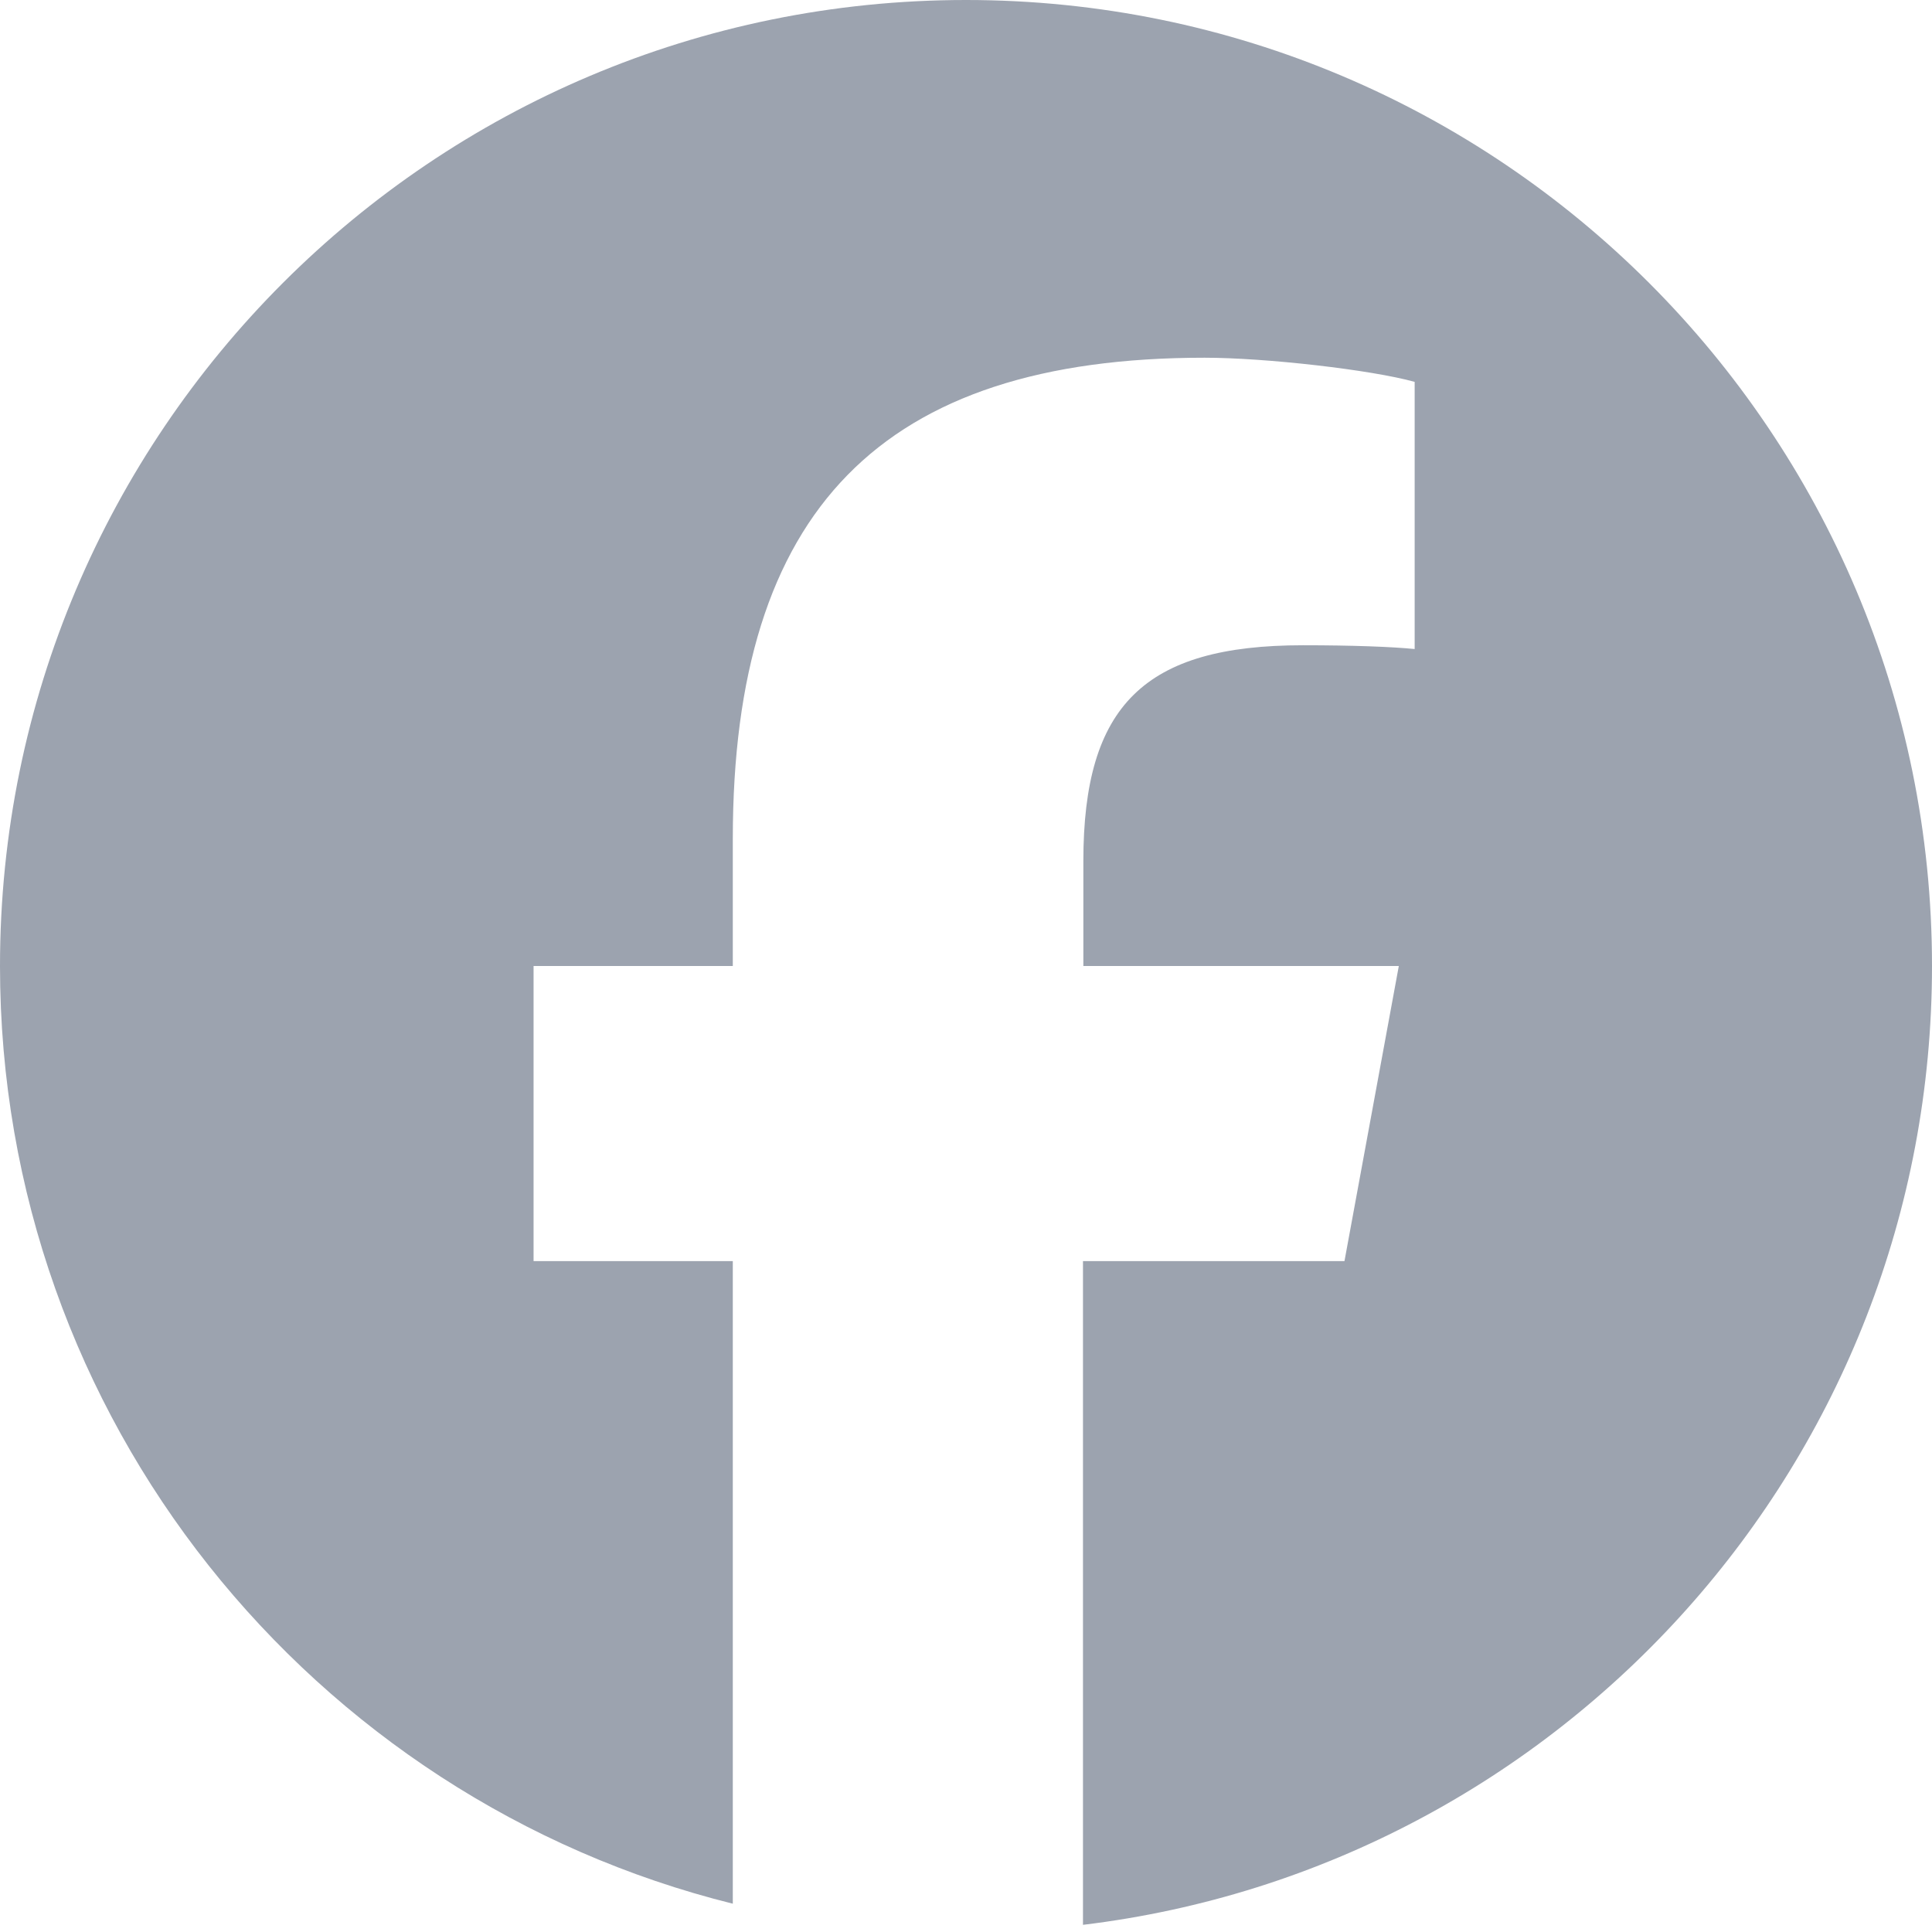
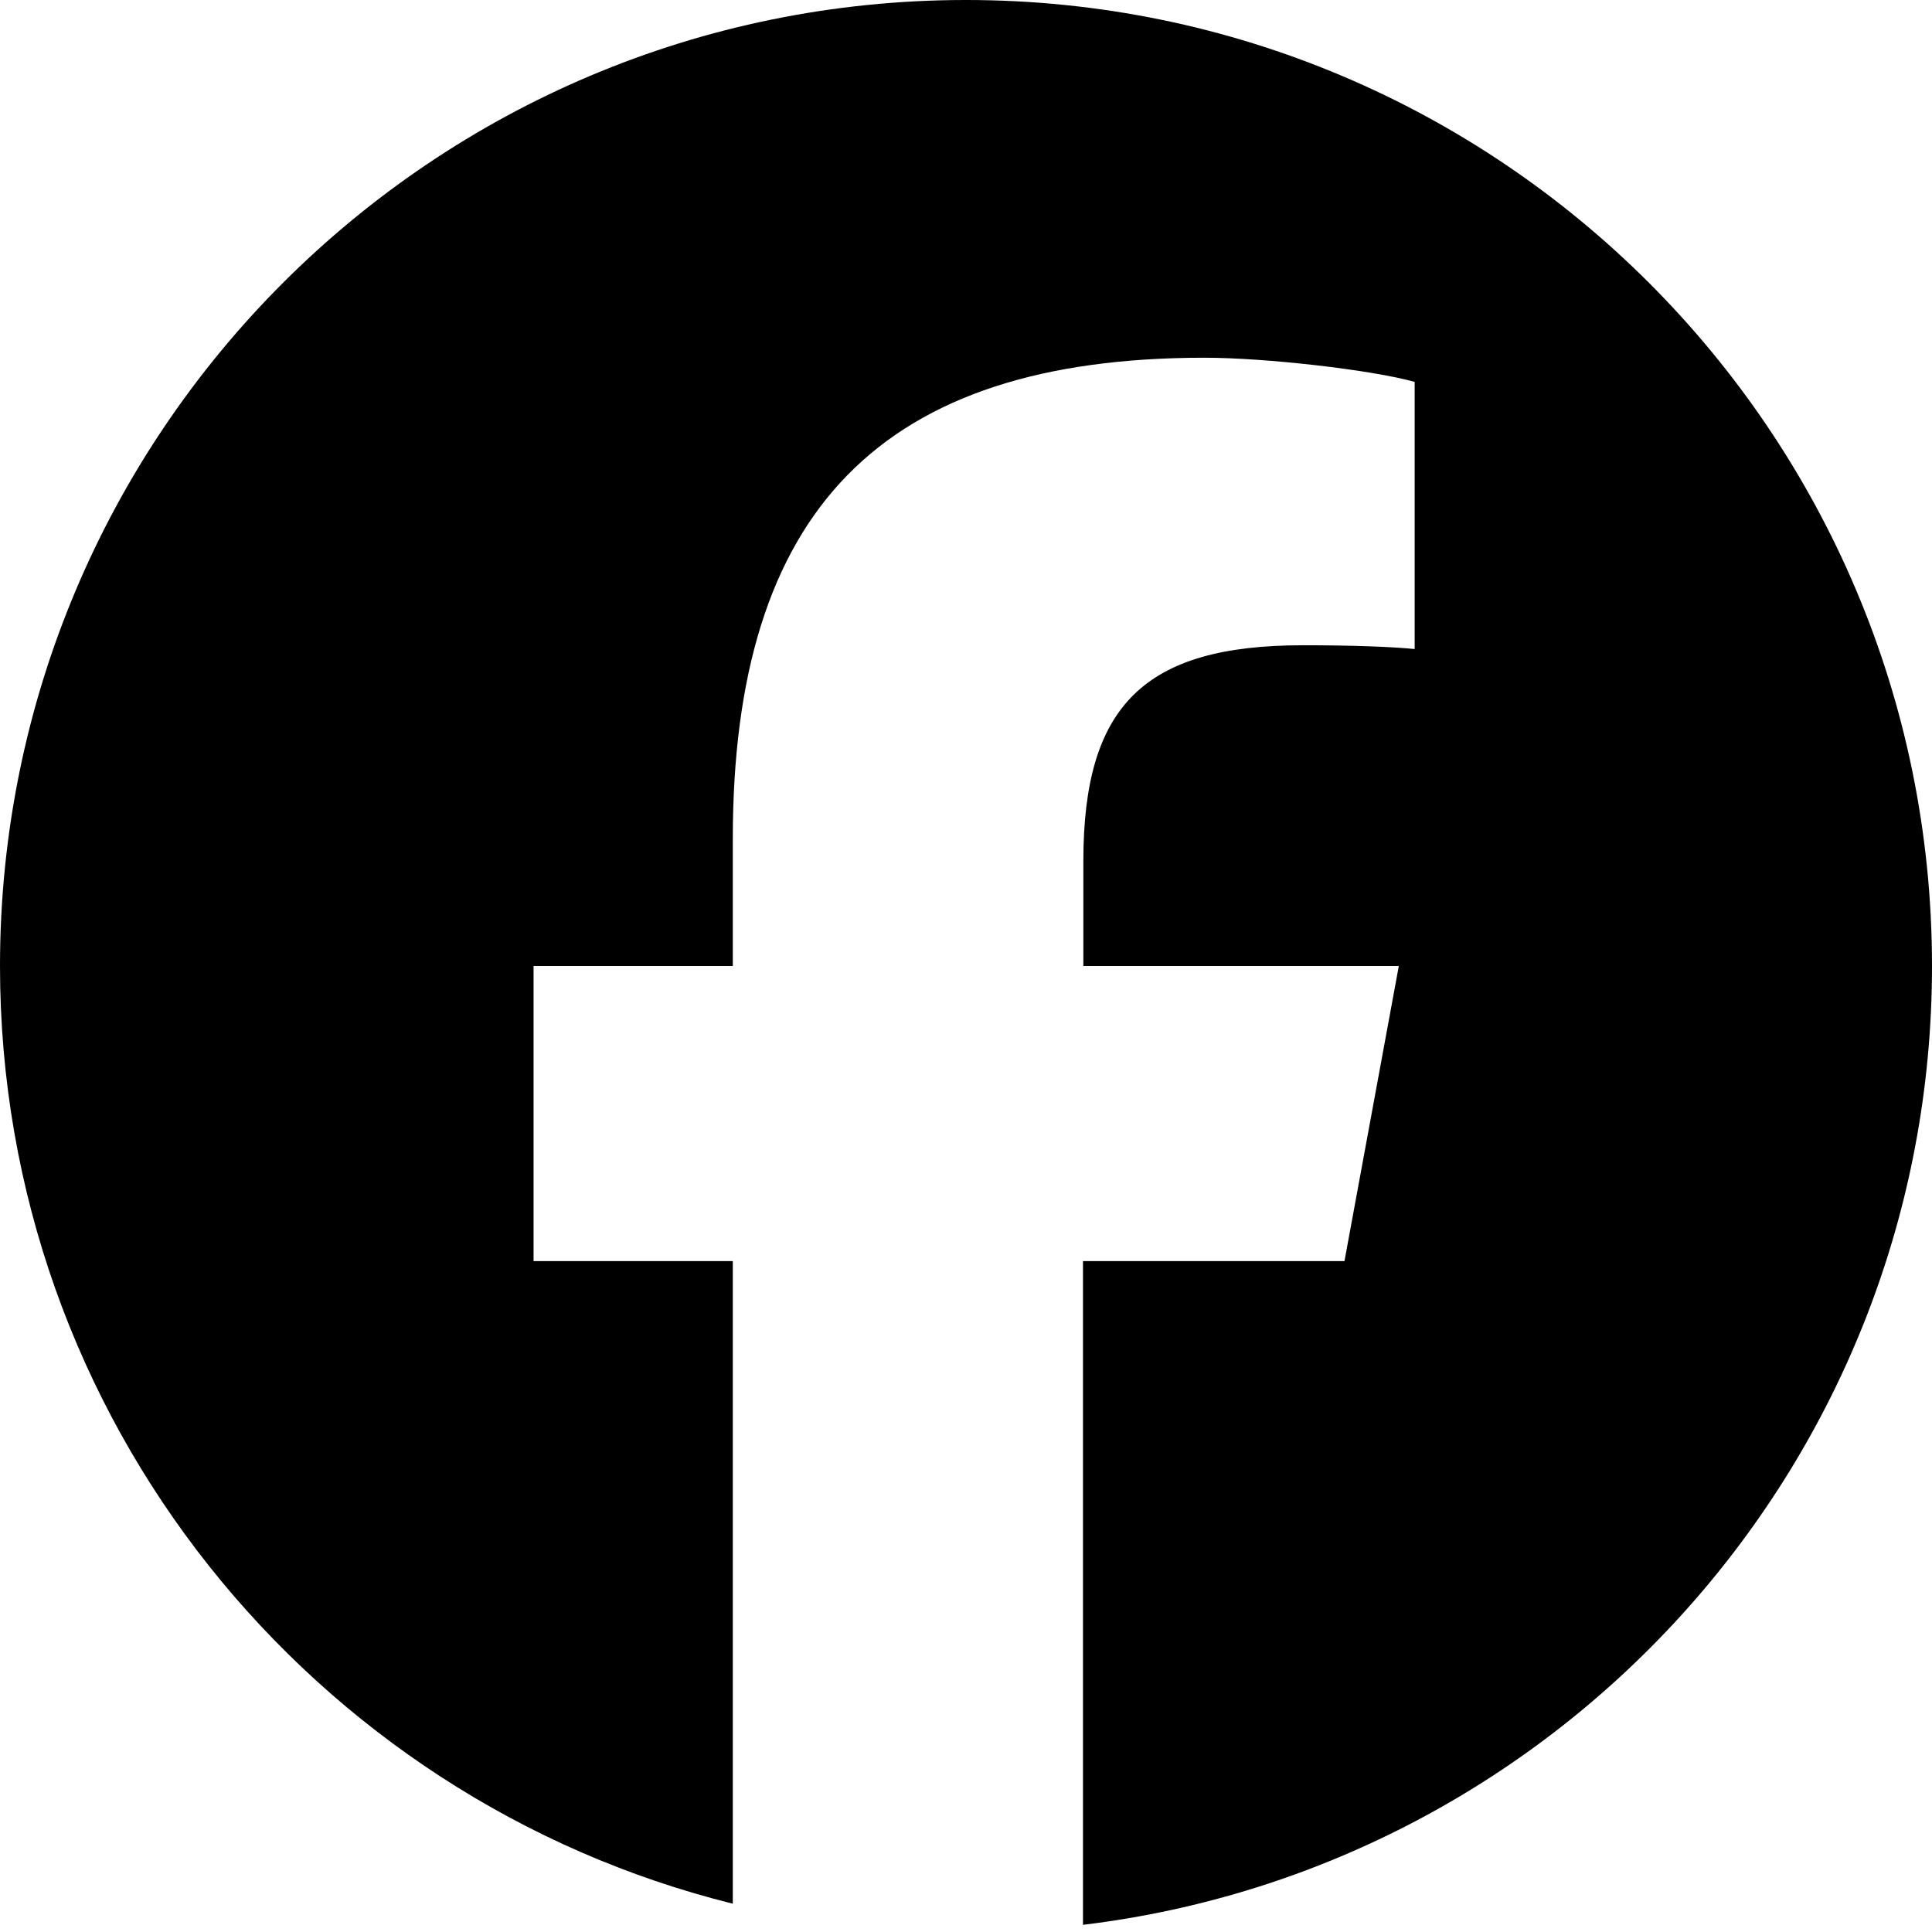
- <svg xmlns="http://www.w3.org/2000/svg" viewBox="0 0 512 512" fill="currentColor" style="color:#9ca3af">
+ <svg xmlns="http://www.w3.org/2000/svg" viewBox="0 0 512 512" fill="currentColor" stroke-width="25">
  <path d="M512 256C512 114.6 397.4 0 256 0S0 114.6 0 256C0 376 82.7 476.8 194.2 504.5V334.2H141.4V256h52.8V222.3c0-87.1 39.4-127.5 125-127.5c16.2 0 44.2 3.2 55.7 6.4V172c-6-.6-16.5-1-29.6-1c-42 0-58.2 15.9-58.2 57.2V256h83.6l-14.4 78.2H287V510.1C413.8 494.8 512 386.9 512 256h0z" />
</svg>
